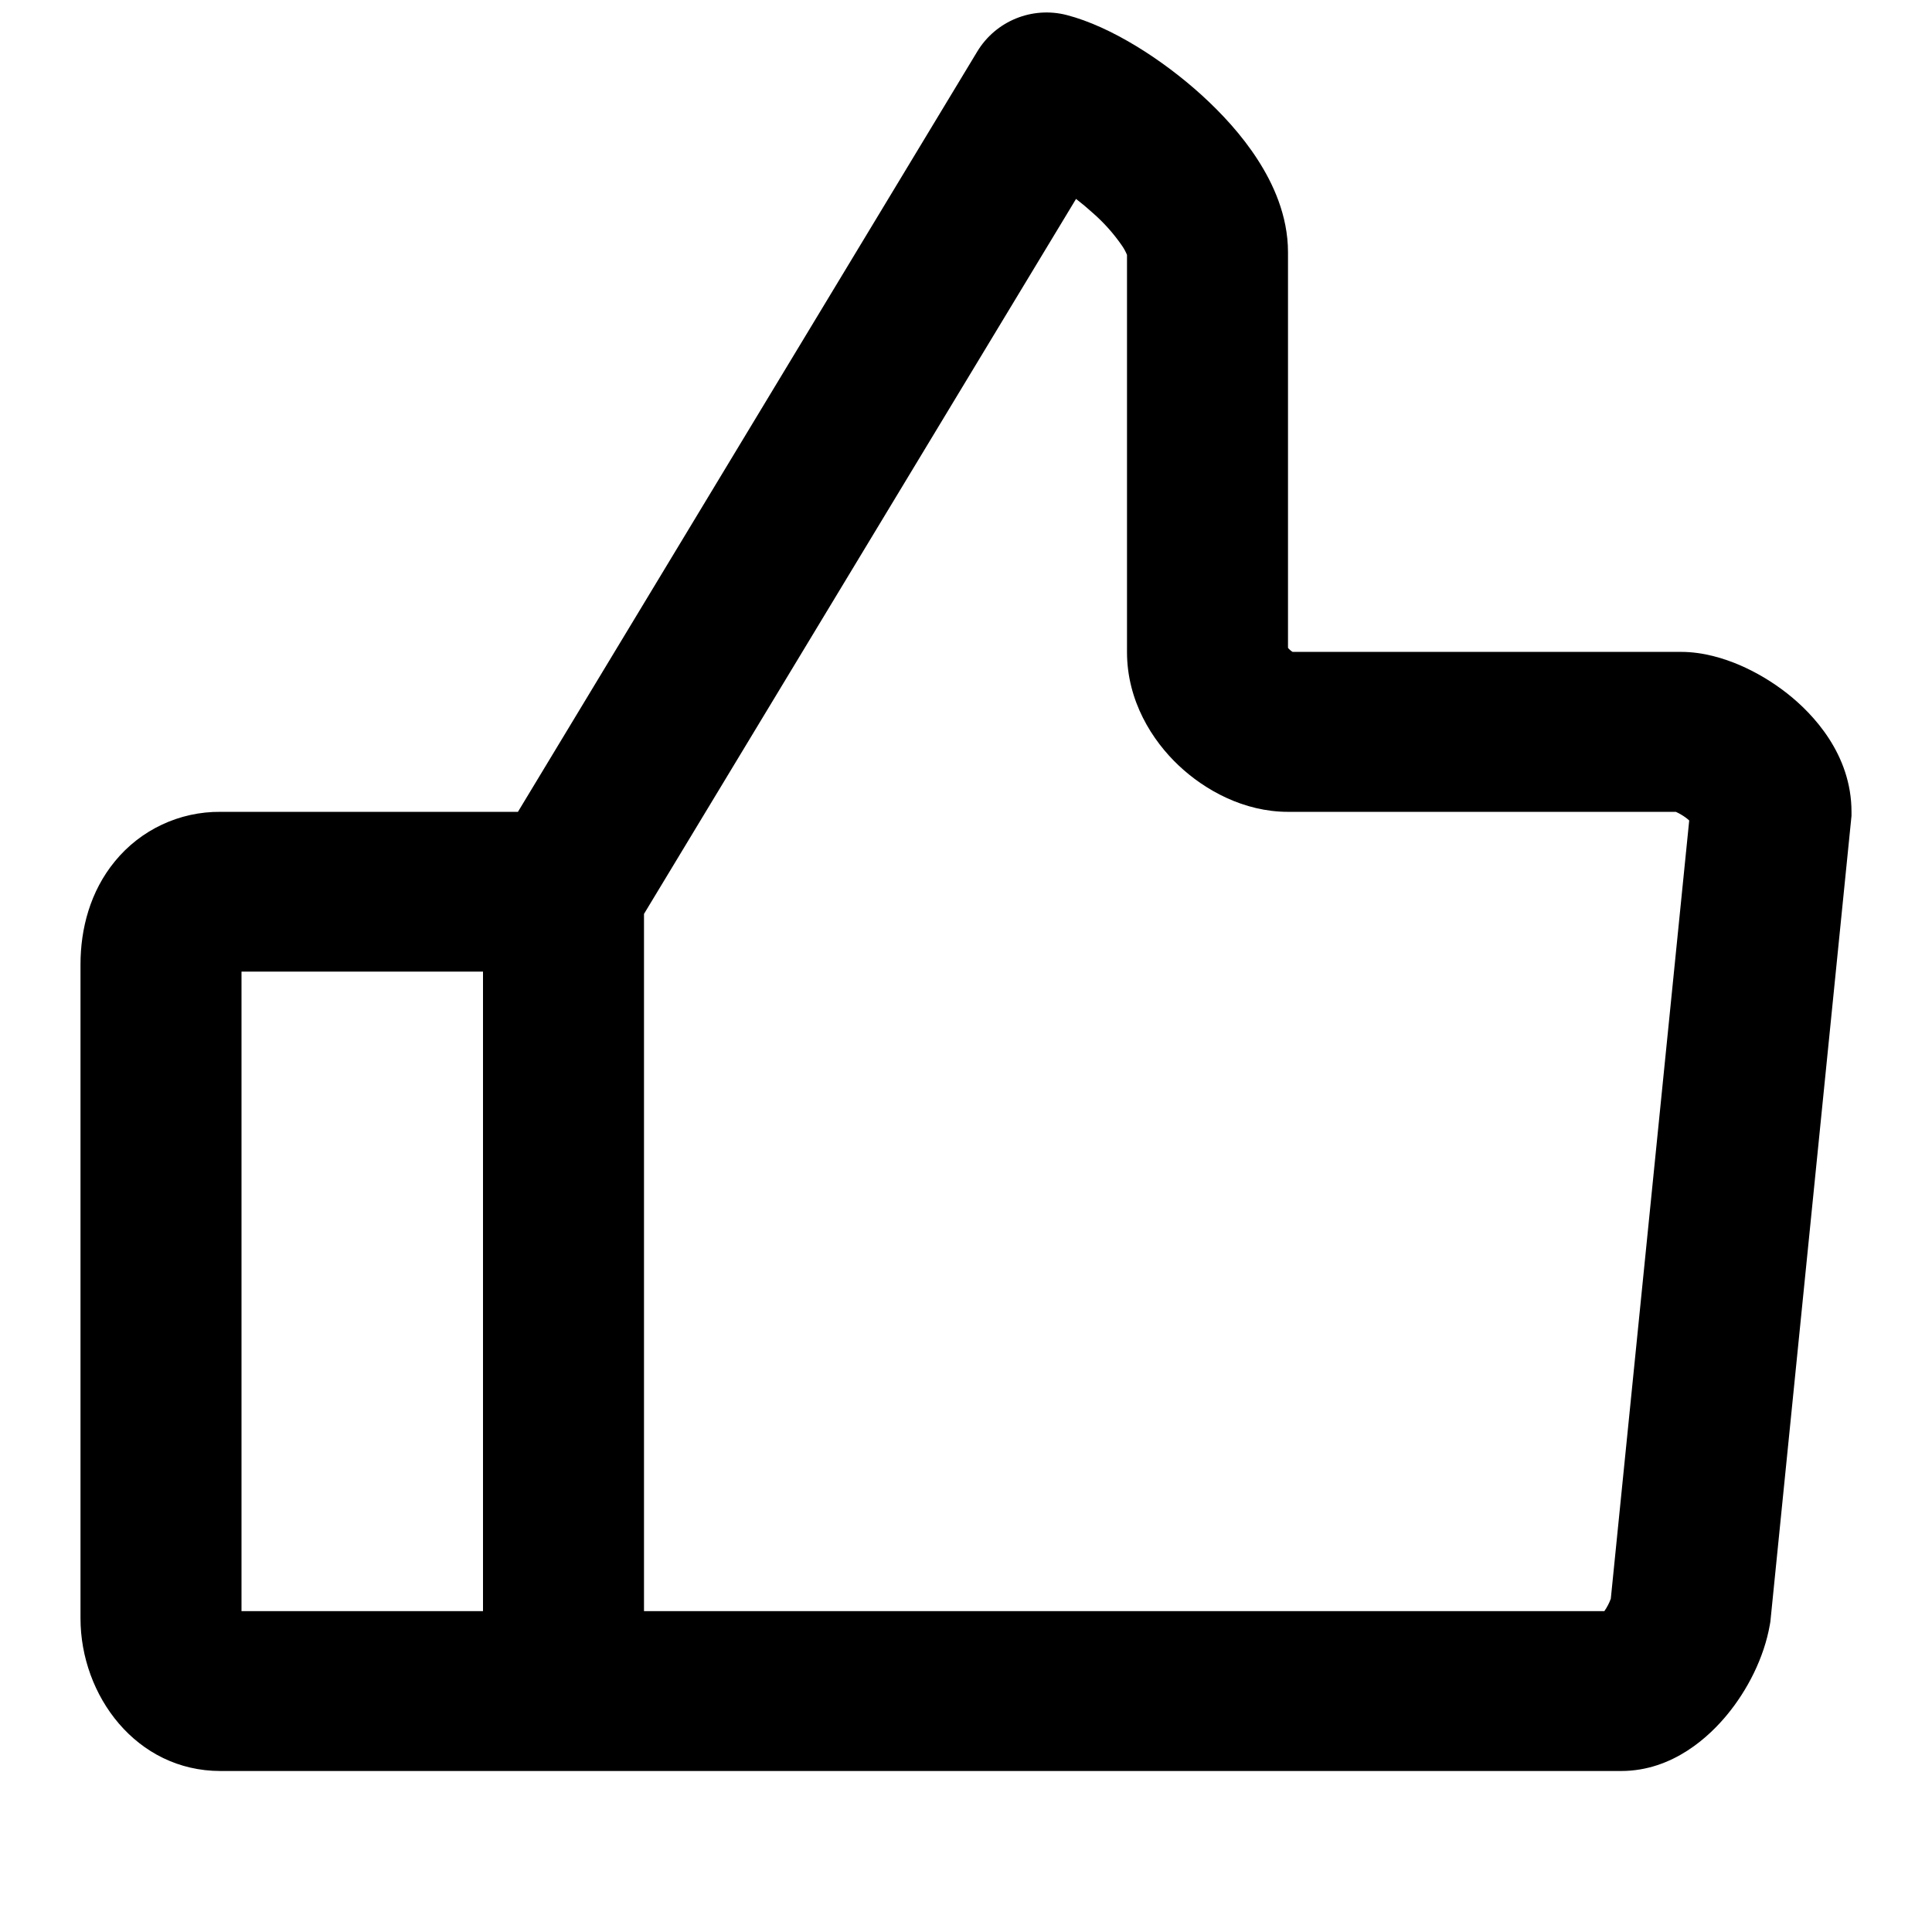
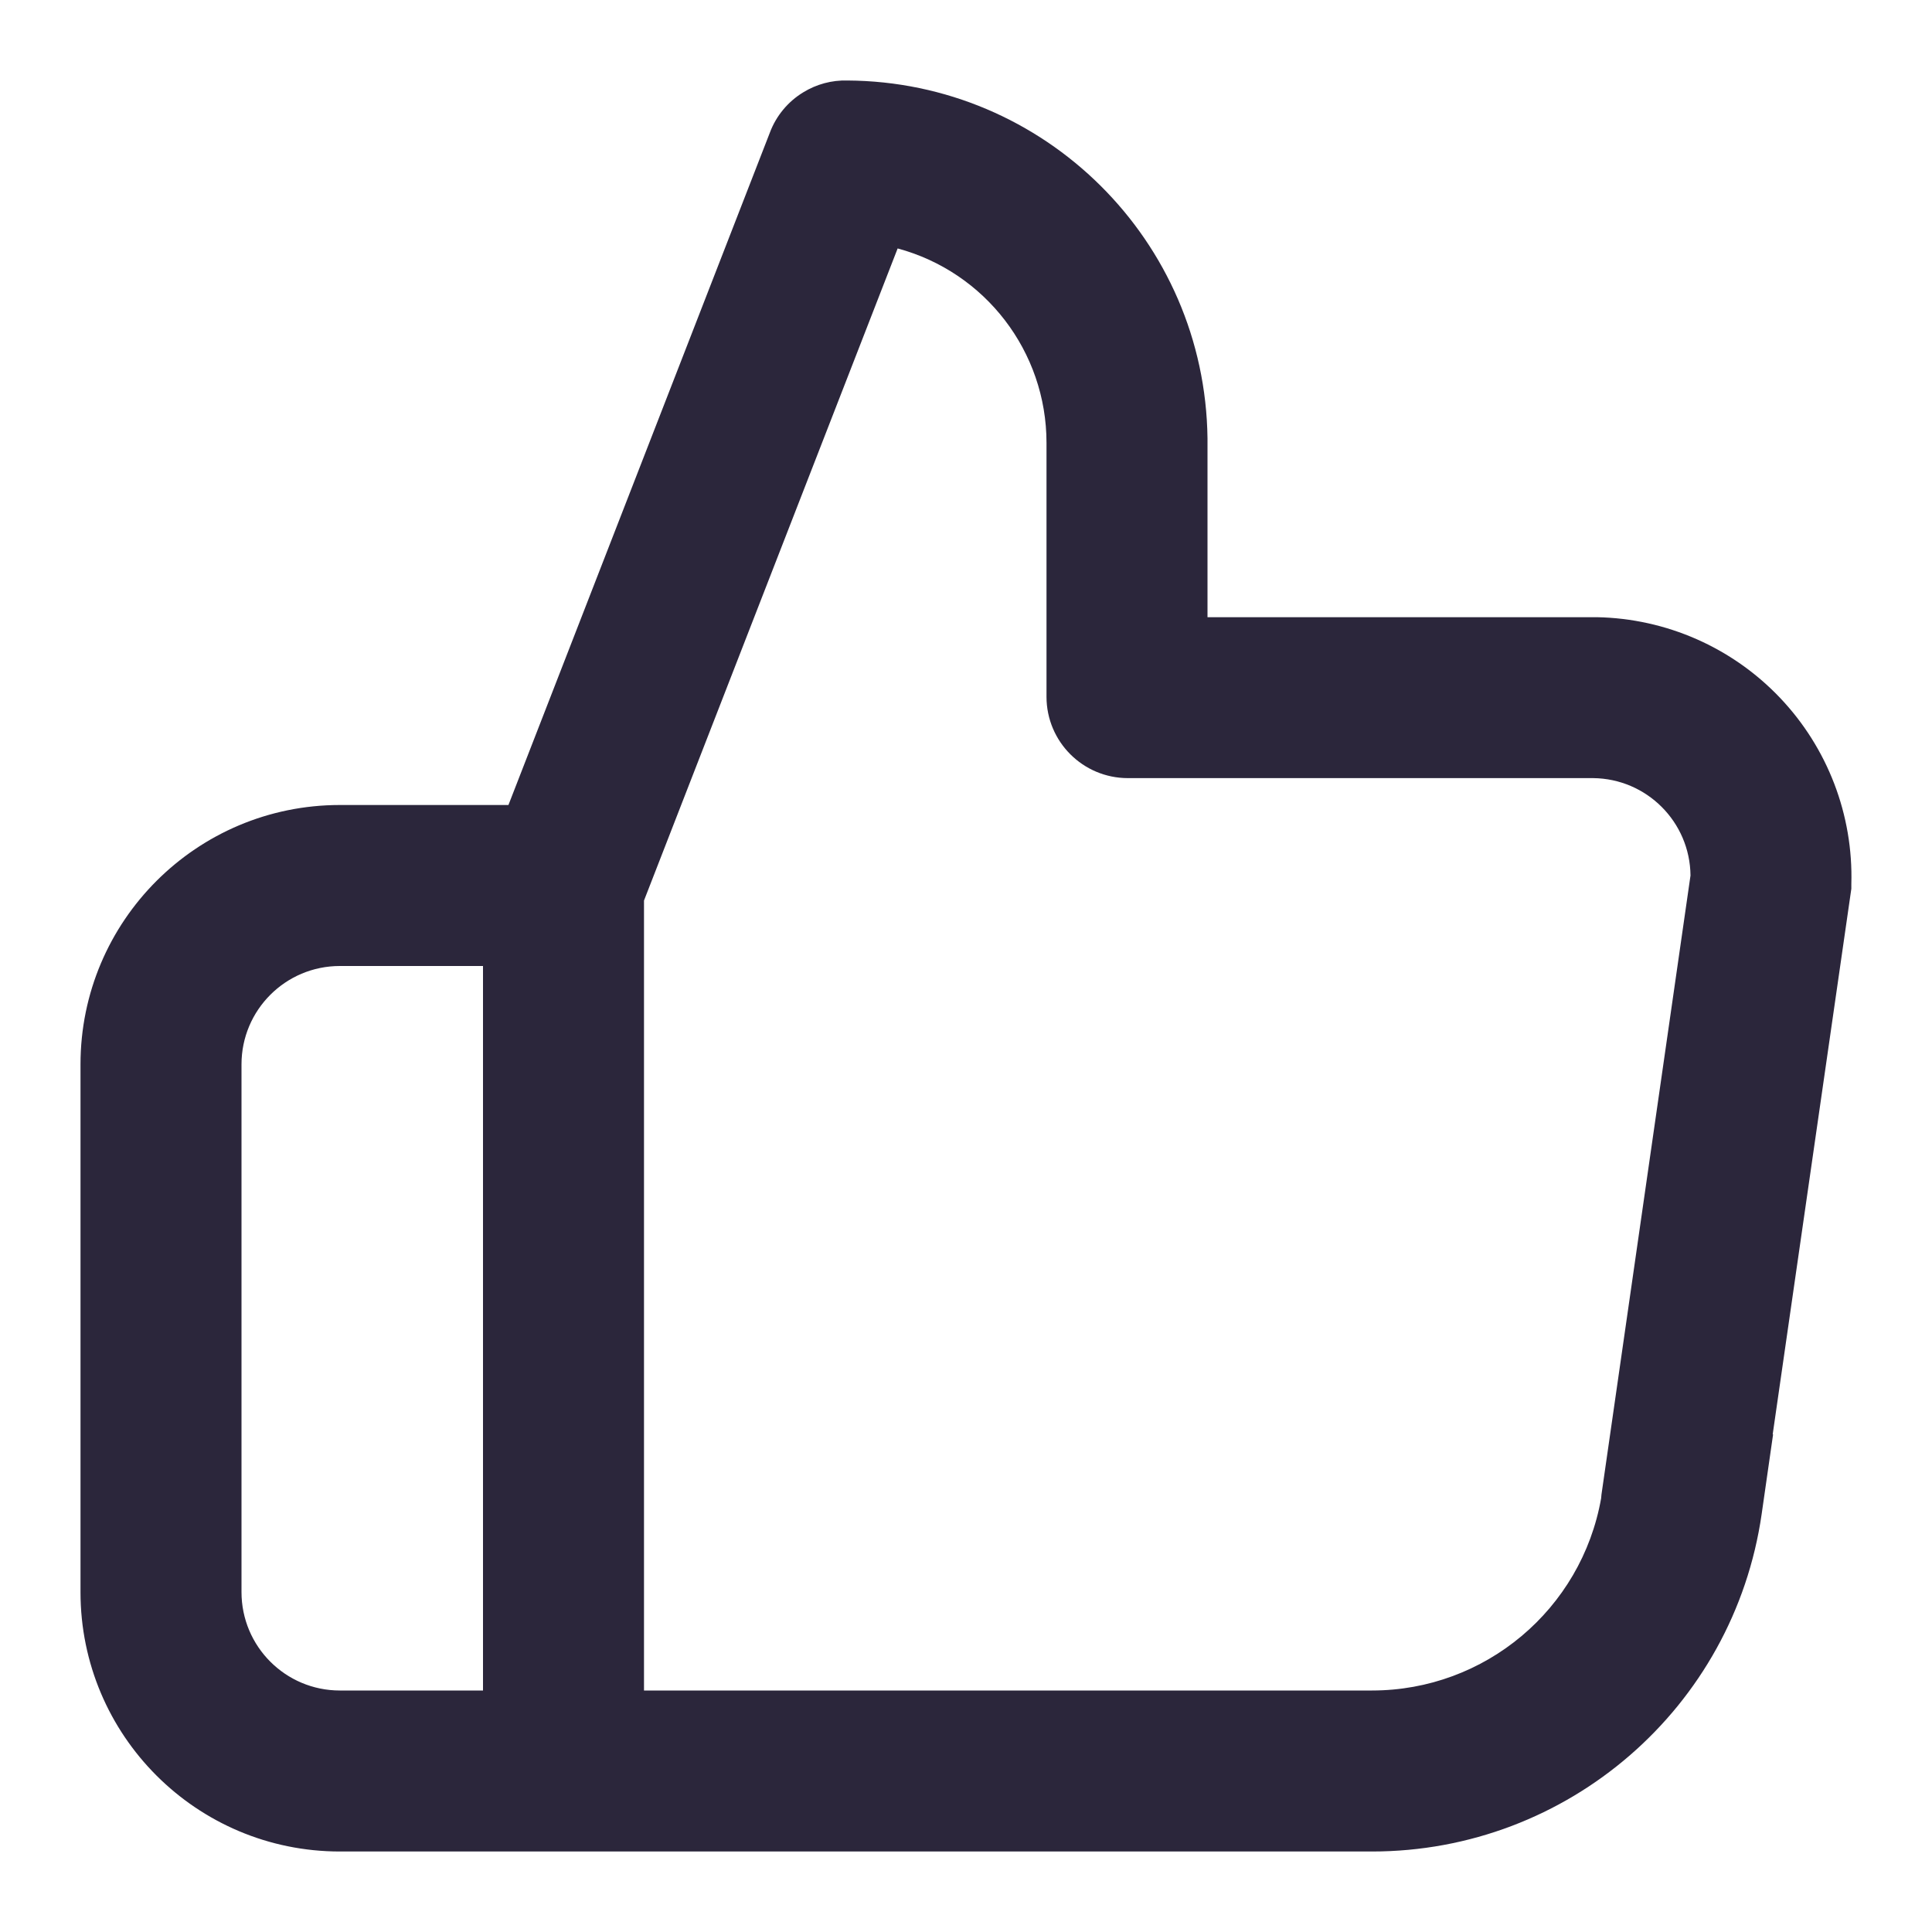
<svg xmlns="http://www.w3.org/2000/svg" fill="none" viewBox="0 0 24 24">
-   <path data-follow-fill="#000" d="M12.14.64c.23-.38.682-.564 1.112-.453.555.144 1.197.56 1.674.993.252.229.503.501.697.803.187.289.377.69.377 1.151v4.914a.232.232 0 0 0 .057.05h4.826c.28 0 .538.083.728.164.204.088.407.208.591.353.318.25.798.754.798 1.47v.05l-1.008 10.012-.006.034c-.072.416-.283.82-.531 1.12-.212.258-.666.699-1.317.699H2.739C1.692 22 1 21.061 1 20.104V11.98c0-.442.12-.906.427-1.28a1.675 1.675 0 0 1 1.312-.615h3.695L12.14.64ZM6 12.07H3v7.944h3v-7.943Zm2 7.944h11.93a.672.672 0 0 0 .08-.154l.974-9.668a.577.577 0 0 0-.099-.072.572.572 0 0 0-.067-.035H16c-.549 0-1.034-.27-1.357-.575C14.313 9.2 14 8.707 14 8.1V3.166a.621.621 0 0 0-.06-.111 2.187 2.187 0 0 0-.363-.408 3.443 3.443 0 0 0-.21-.176L8 11.353v8.661Zm-4.992-8.107-.001.002Z" fill="#000" />
+   <path fill="#2B263B" d="M10.525 1A4.5 4.5 0 0 1 15 5.444v2.223h4.838a3.223 3.223 0 0 1 3.16 3.316v.057l-.977 6.778h.005l-.142.99A4.89 4.89 0 0 1 17.044 23H4.222A3.222 3.222 0 0 1 1 19.778v-6.556A3.222 3.222 0 0 1 4.222 10h2.094l3.247-8.351a.995.995 0 0 1 .415-.502.993.993 0 0 1 .547-.147Zm.626 2.086L8 11.187V21h9.044a2.89 2.89 0 0 0 2.846-2.389.858.858 0 0 1 .01-.087l1.1-7.648a1.222 1.222 0 0 0-1.21-1.21h-5.78A1.011 1.011 0 0 1 13 8.657V5.5a2.501 2.501 0 0 0-1.85-2.414ZM3 13.221v6.556C3 20.453 3.547 21 4.222 21H6v-9H4.222C3.547 12 3 12.547 3 13.222Z" data-follow-fill="#2B263B" />
</svg>
